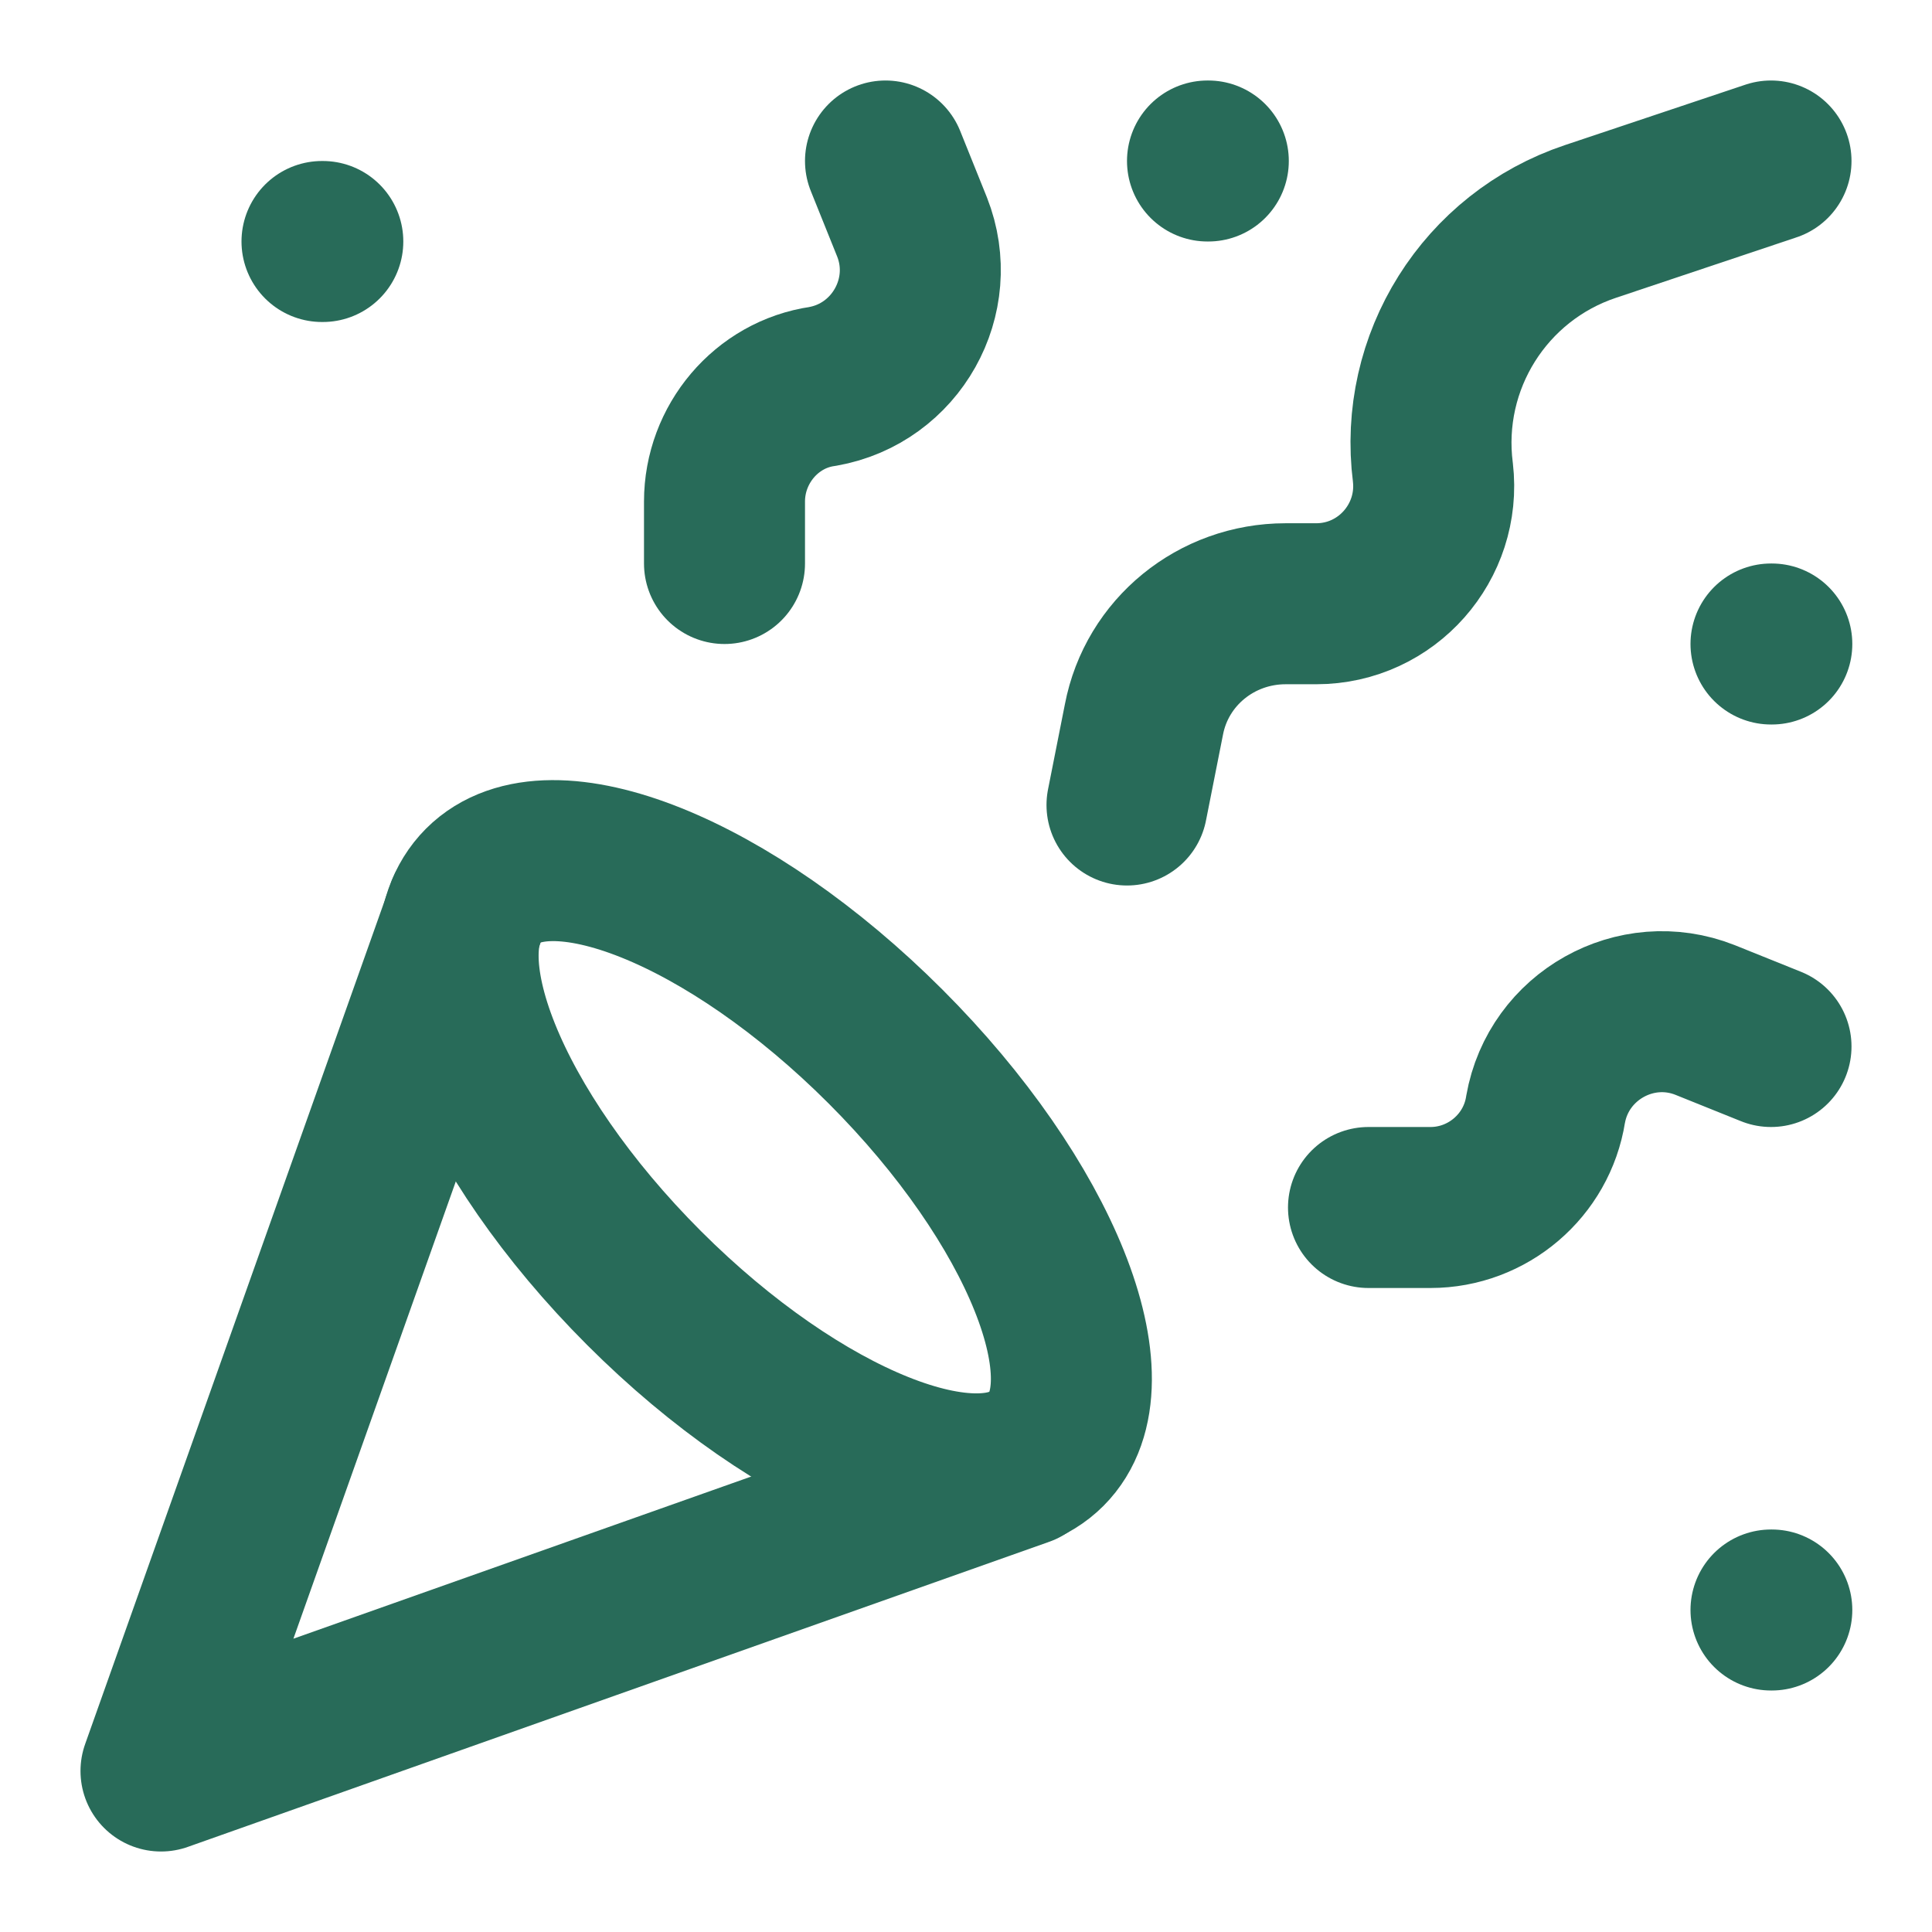
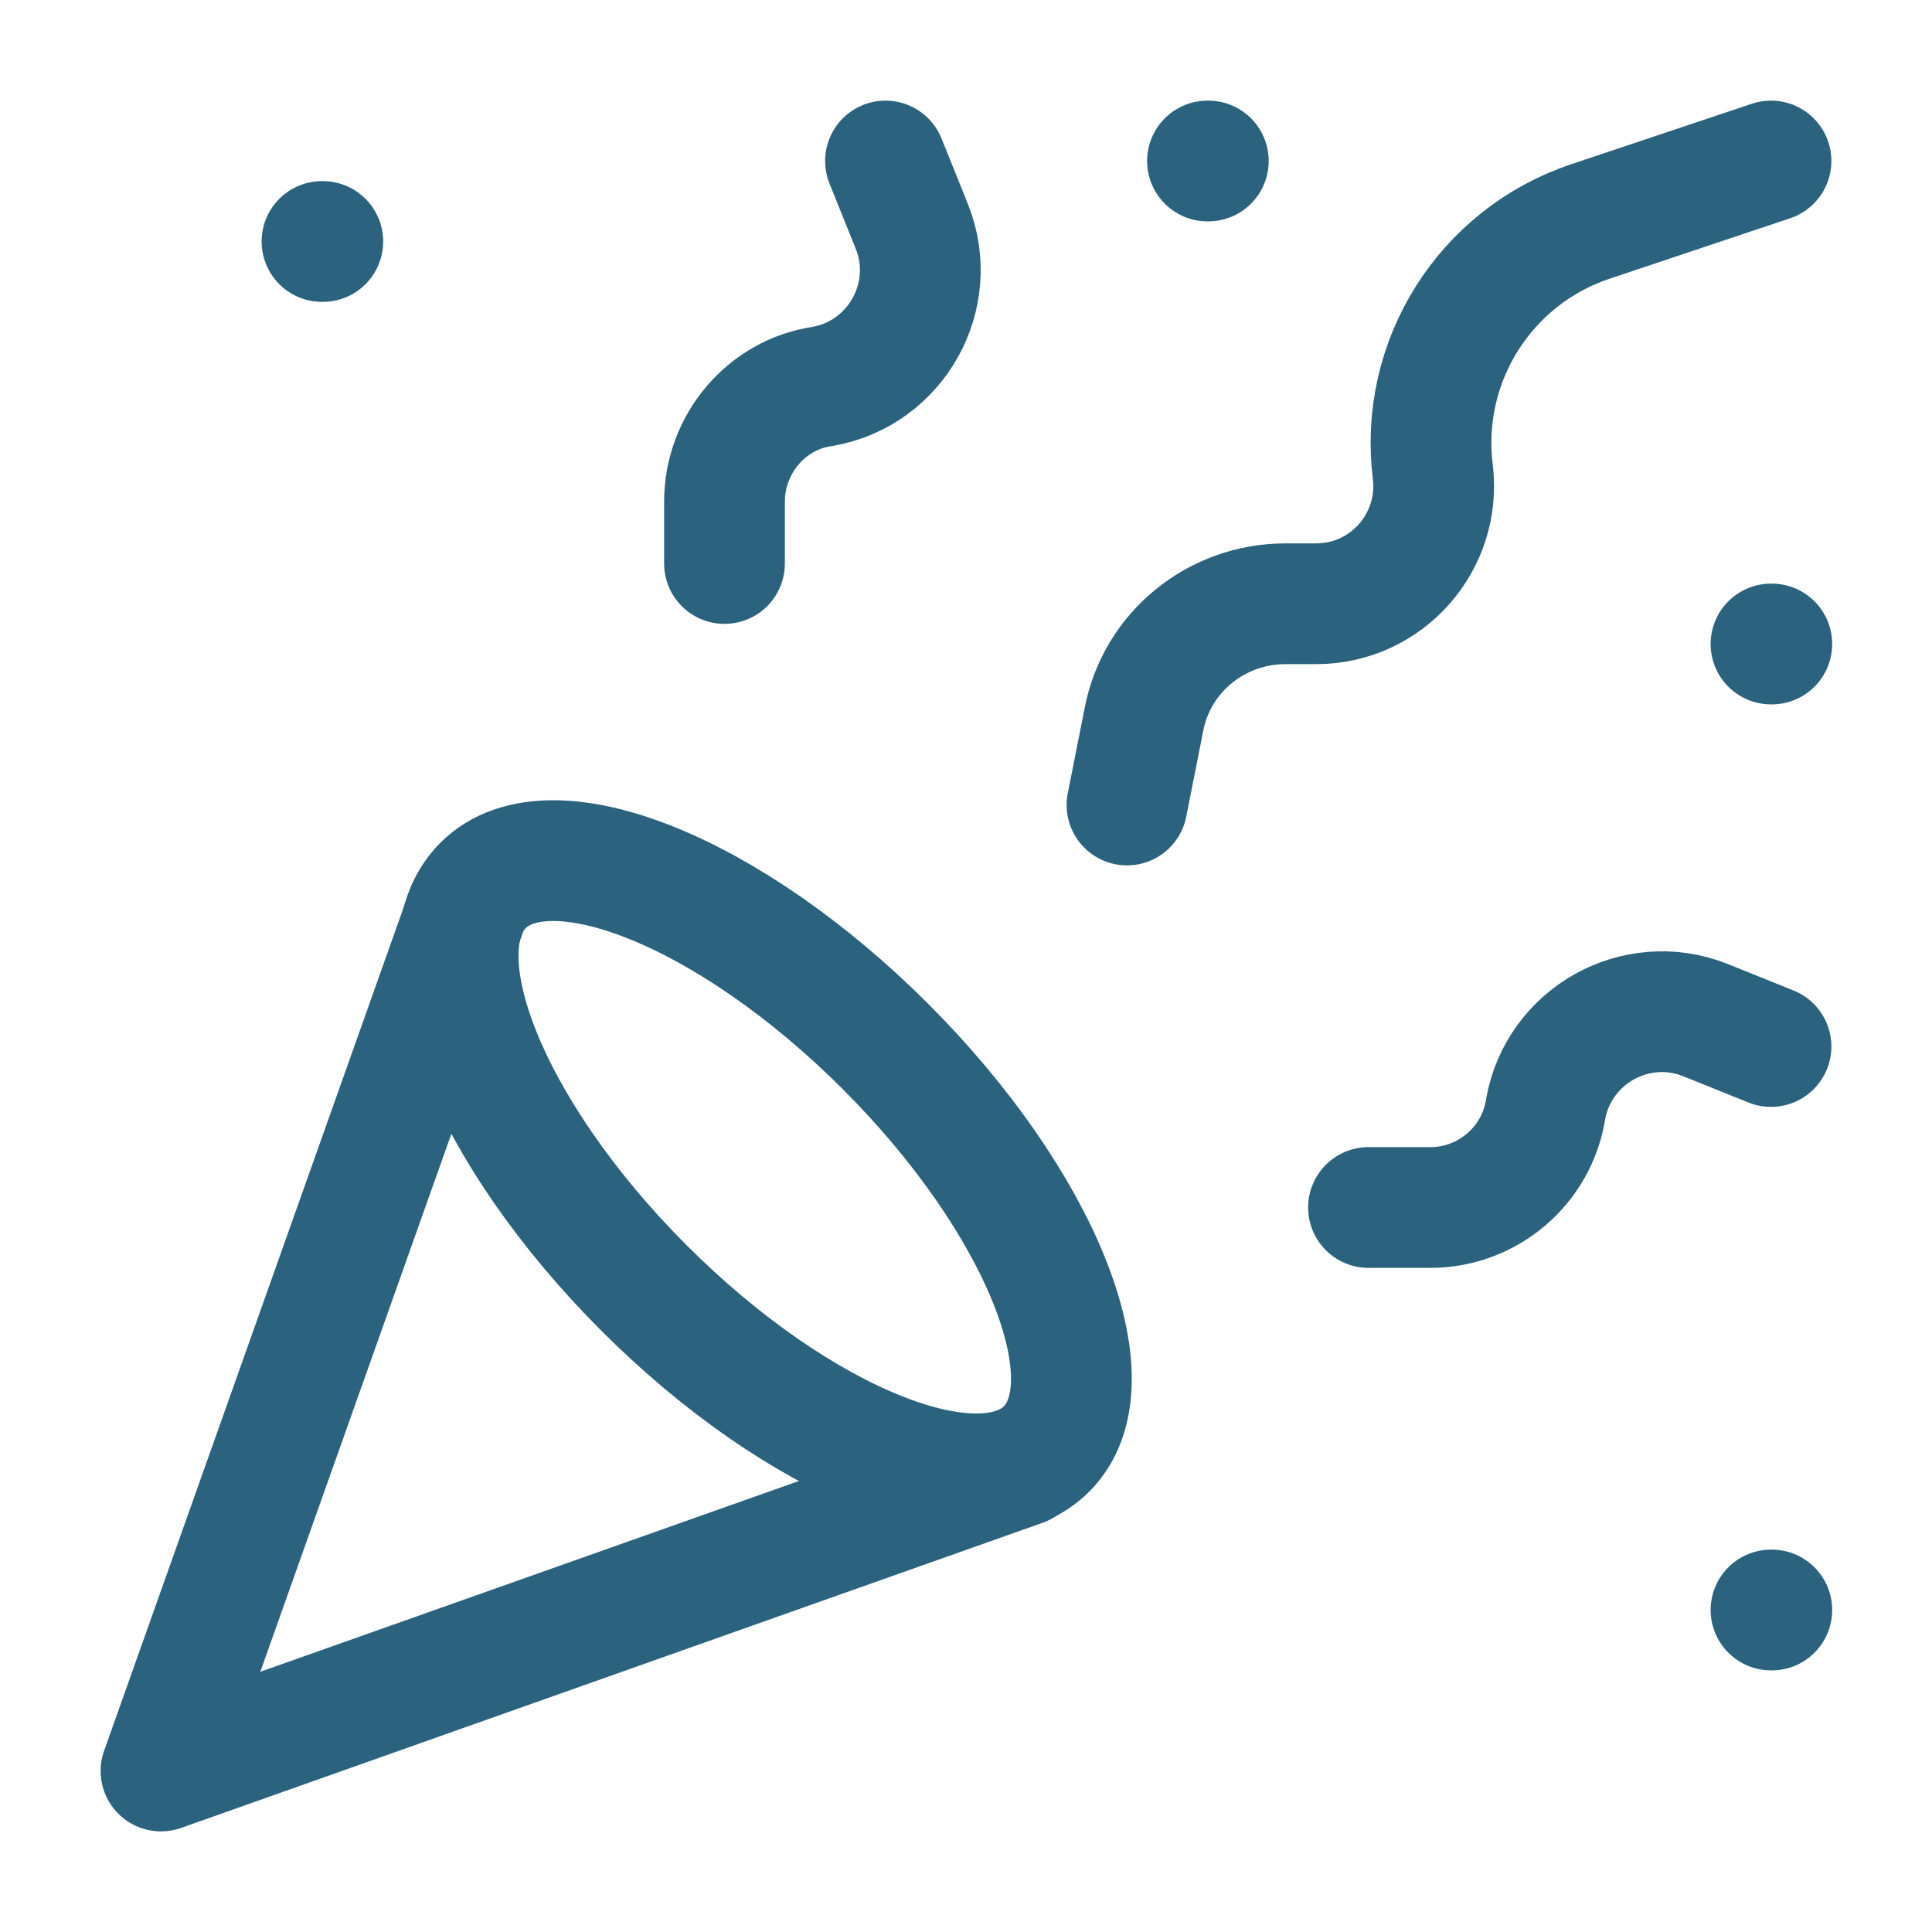
- <svg xmlns="http://www.w3.org/2000/svg" class="lucide lucide-party-popper" width="24" height="24" viewBox="0 0 24 24" fill="none" stroke="#286b59" stroke-width="2" stroke-linecap="round" stroke-linejoin="round">
+ <svg xmlns="http://www.w3.org/2000/svg" class="lucide lucide-party-popper" width="24" height="24" viewBox="0 0 24 24" fill="none" stroke="#2B627E" stroke-width="1.5" stroke-linecap="round" stroke-linejoin="round">
  <path d="M5.8 11.3 2 22l10.7-3.79" />
  <path d="M4 3h.01" />
  <path d="M22 8h.01" />
  <path d="M15 2h.01" />
  <path d="M22 20h.01" />
  <path d="m22 2-2.24.75a2.9 2.9 0 0 0-1.96 3.12c.1.86-.57 1.63-1.45 1.63h-.38c-.86 0-1.6.6-1.76 1.44L14 10" />
  <path d="m22 13-.82-.33c-.86-.34-1.82.2-1.98 1.11c-.11.7-.72 1.22-1.43 1.22H17" />
  <path d="m11 2 .33.82c.34.86-.2 1.82-1.11 1.98C9.52 4.9 9 5.52 9 6.23V7" />
  <path d="M11 13c1.93 1.93 2.83 4.17 2 5-.83.83-3.07-.07-5-2-1.93-1.93-2.83-4.17-2-5 .83-.83 3.07.07 5 2Z" />
</svg>
